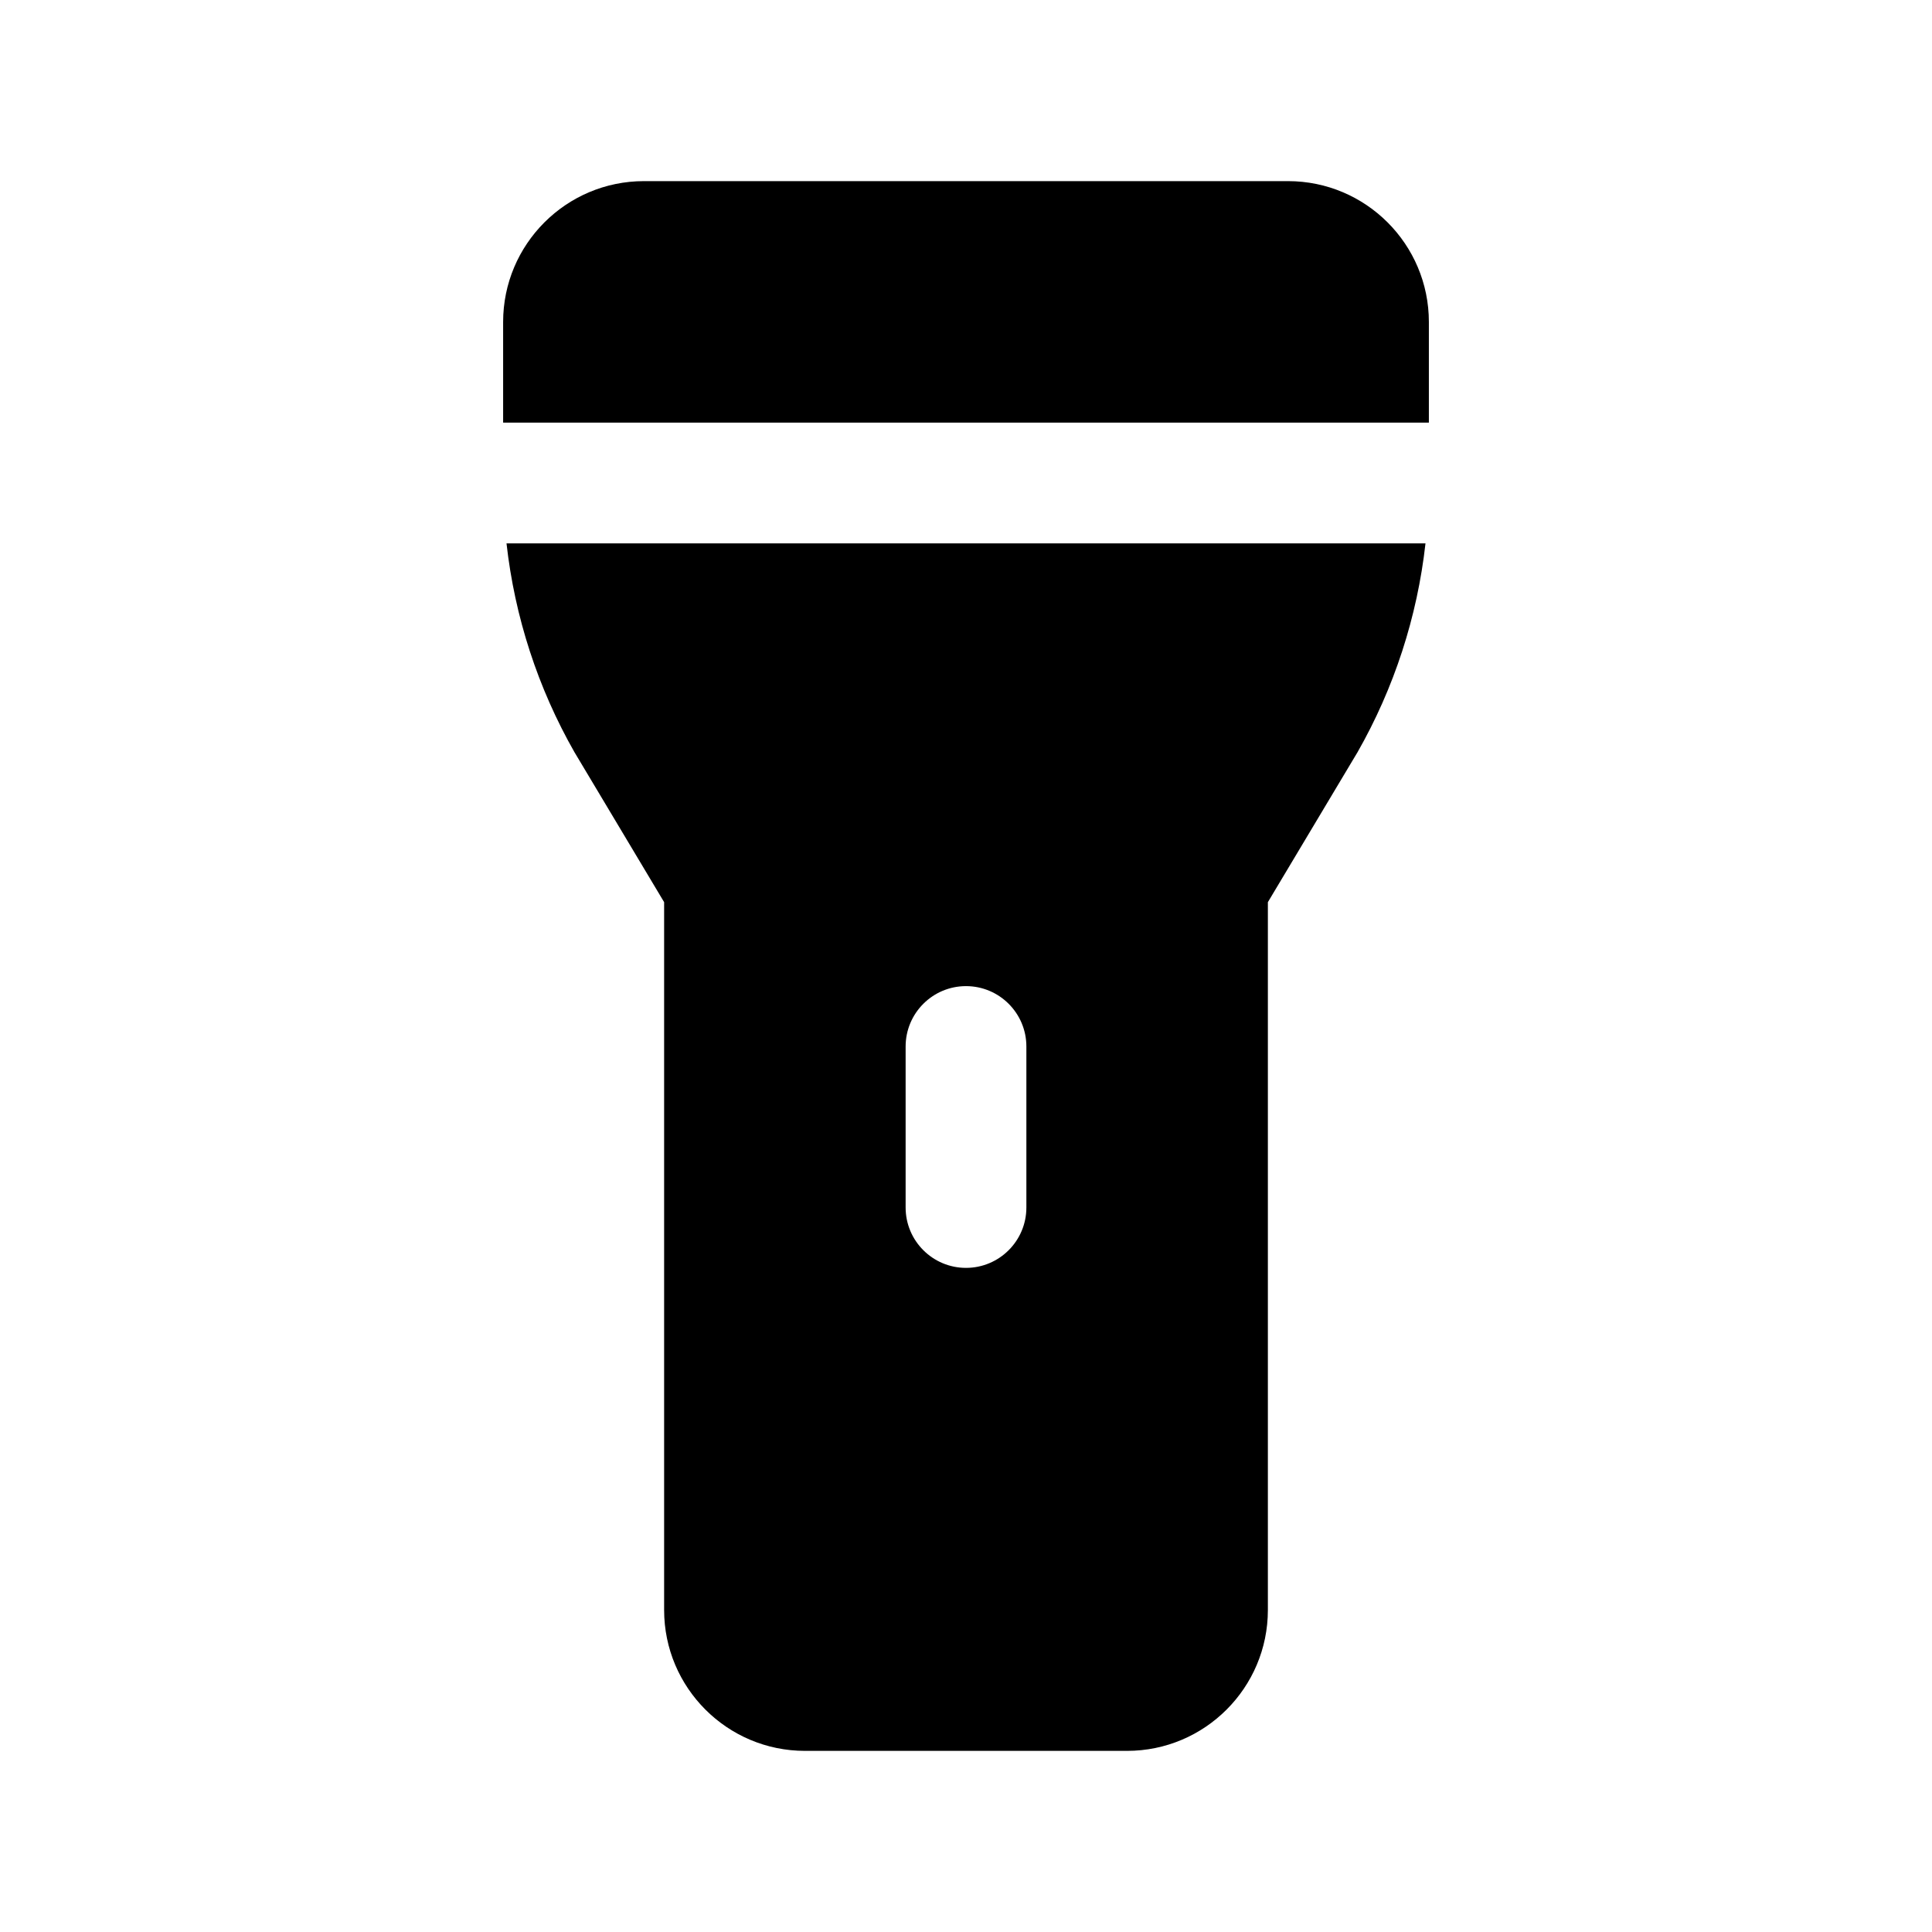
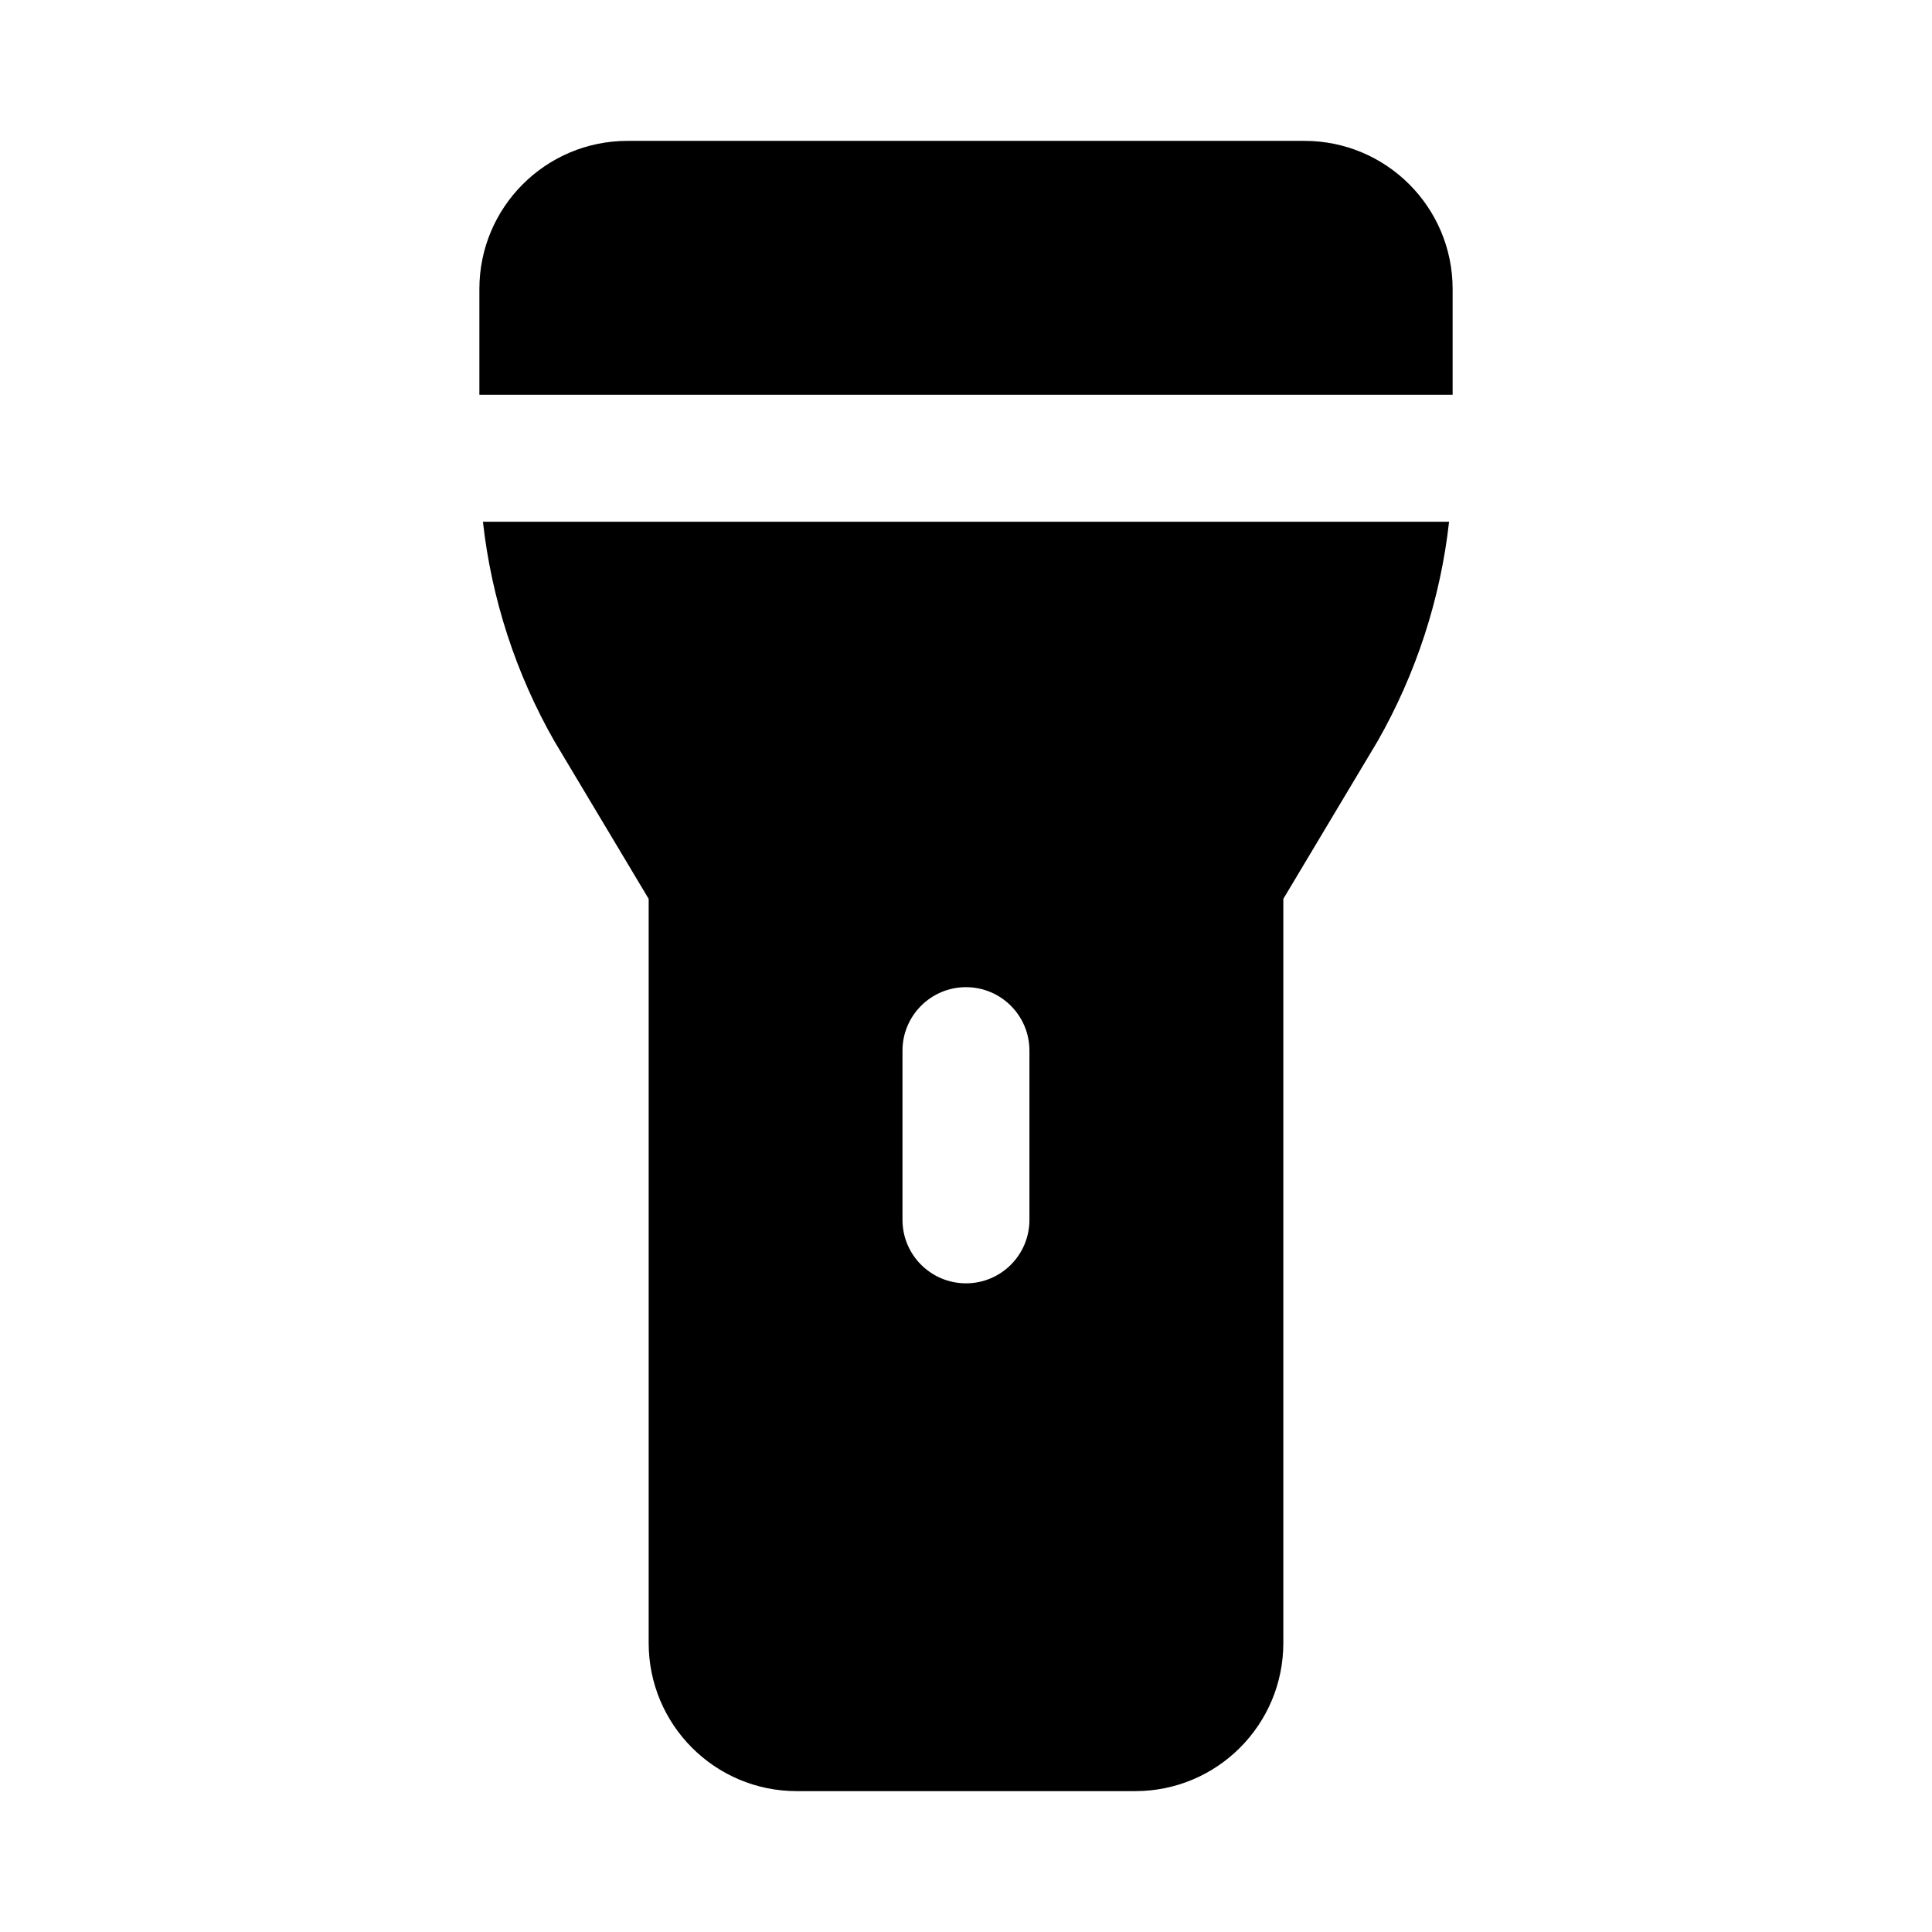
<svg xmlns="http://www.w3.org/2000/svg" width="24" height="24" viewBox="0 0 24 24" fill="none">
-   <path fill-rule="evenodd" clip-rule="evenodd" d="M6.25 4C6.25 3.034 7.034 2.25 8 2.25H16C16.966 2.25 17.75 3.034 17.75 4V5.25H6.25V4ZM6.292 6.75H17.708C17.606 7.662 17.319 8.547 16.861 9.349L16.853 9.362L15.75 11.207V20C15.75 20.966 14.966 21.75 14 21.75H10C9.034 21.75 8.25 20.966 8.25 20V11.207L7.147 9.362L7.139 9.349C6.681 8.547 6.394 7.662 6.292 6.75ZM12.75 13C12.75 12.586 12.414 12.25 12 12.25C11.586 12.25 11.25 12.586 11.25 13V15C11.25 15.414 11.586 15.75 12 15.75C12.414 15.75 12.75 15.414 12.75 15V13Z" fill="black" />
+   <path fill-rule="evenodd" clip-rule="evenodd" d="M5.955 3.59C5.955 2.574 6.779 1.75 7.795 1.75H16.205C17.221 1.75 18.045 2.574 18.045 3.59V4.904H5.955V3.59ZM5.999 6.481H18.001C17.894 7.44 17.591 8.37 17.11 9.213L17.102 9.226L15.942 11.166V20.41C15.942 21.426 15.119 22.25 14.102 22.25H9.897C8.881 22.25 8.058 21.426 8.058 20.41V11.166L6.898 9.226L6.89 9.213C6.408 8.37 6.106 7.44 5.999 6.481ZM12.788 13.051C12.788 12.616 12.435 12.263 12 12.263C11.565 12.263 11.211 12.616 11.211 13.051V15.154C11.211 15.589 11.565 15.942 12 15.942C12.435 15.942 12.788 15.589 12.788 15.154V13.051Z" fill="black" />
</svg>
